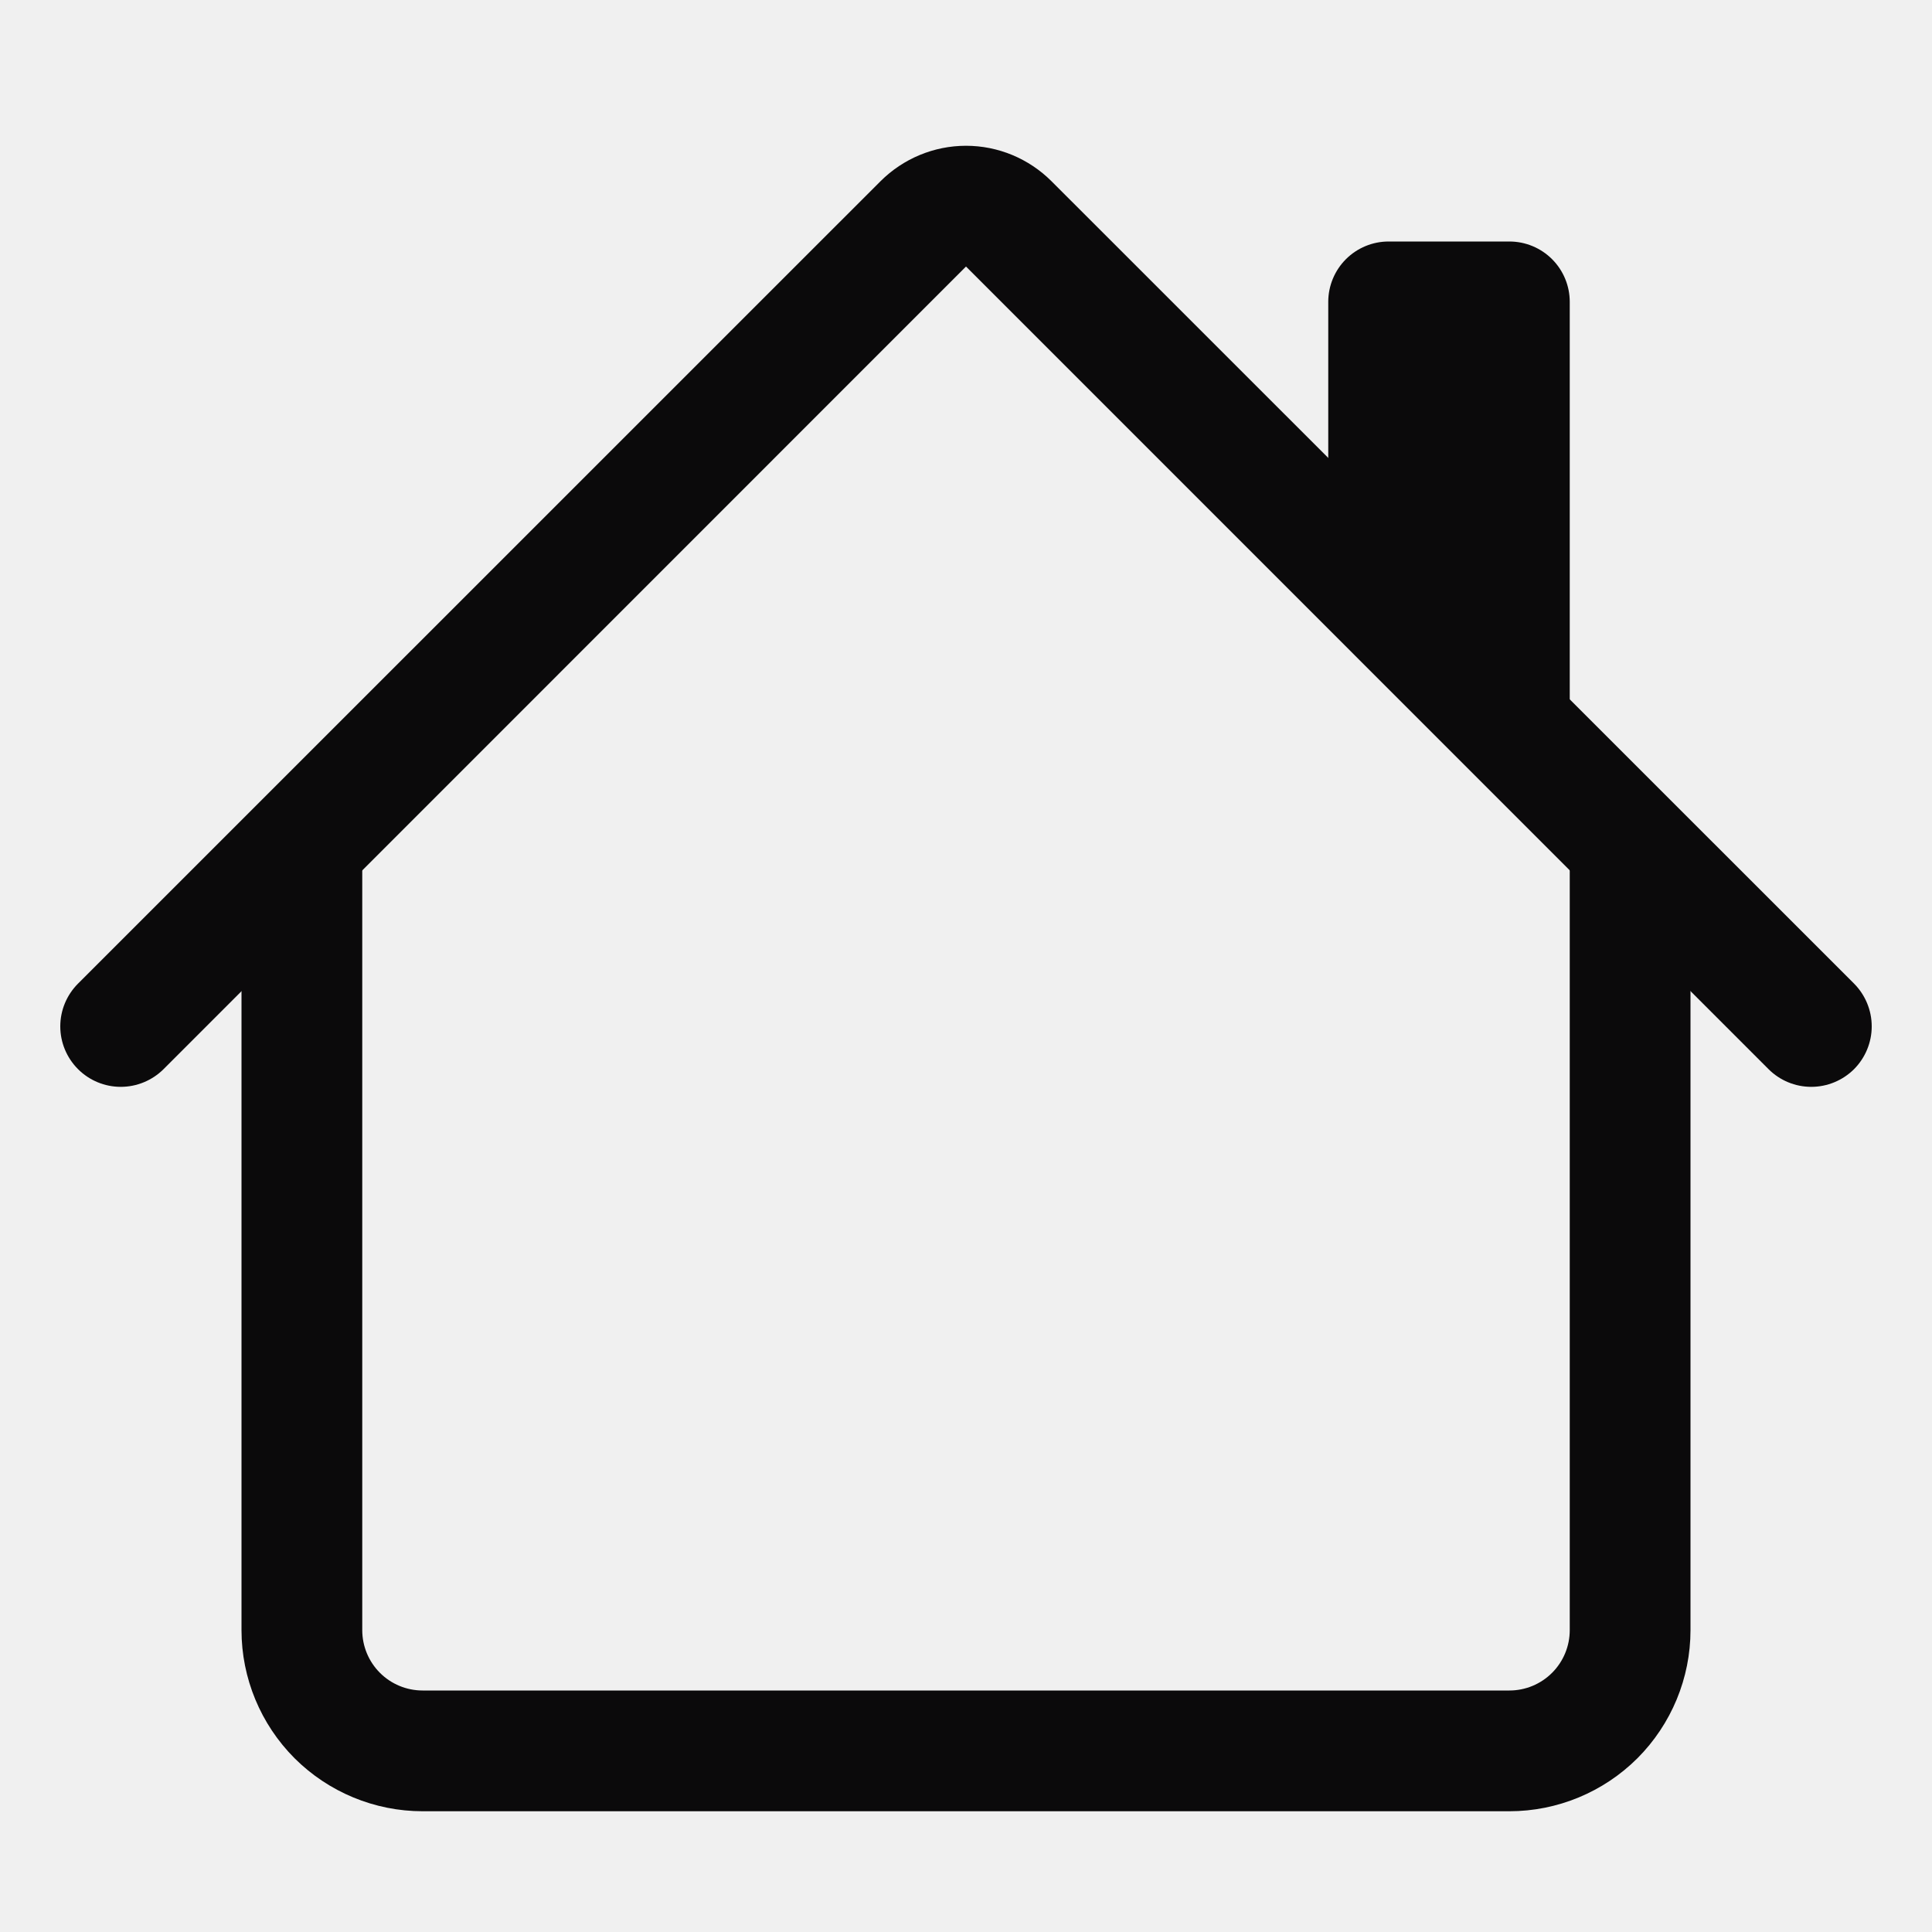
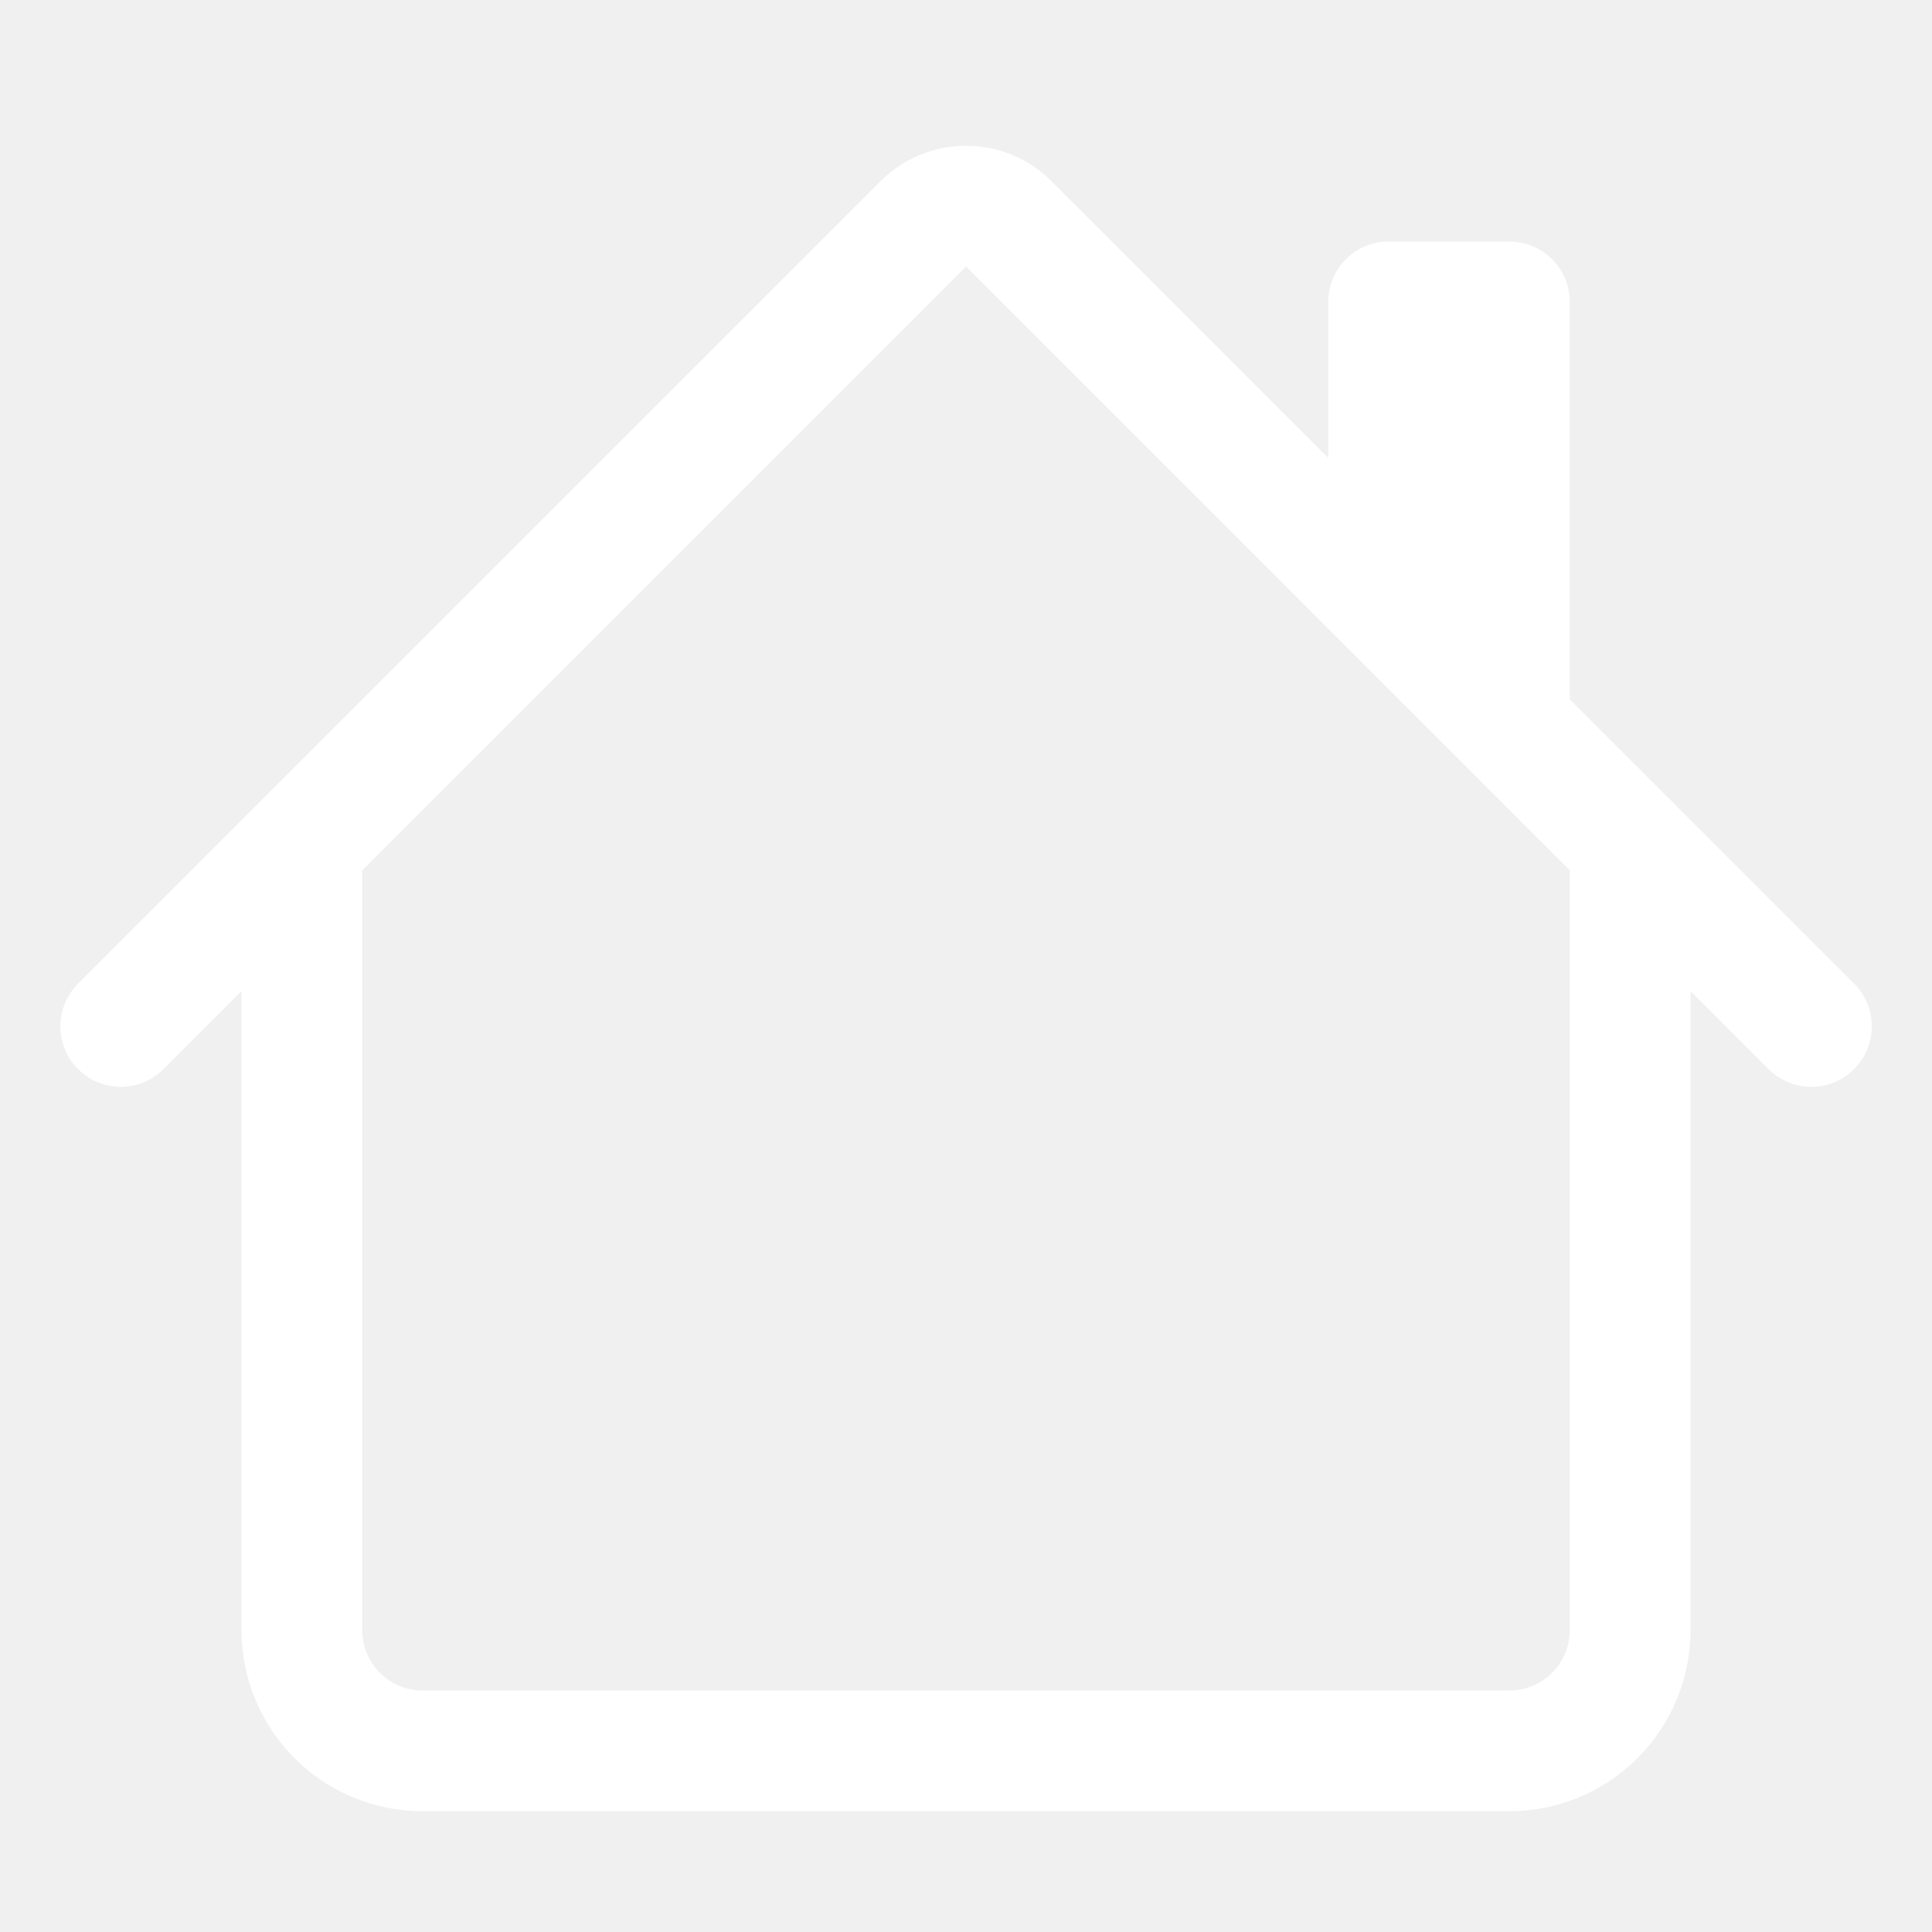
<svg xmlns="http://www.w3.org/2000/svg" width="20" height="20" viewBox="0 0 20 20" fill="none">
-   <path fill-rule="evenodd" clip-rule="evenodd" d="M2.5 16.875V8.75H3.75V16.875C3.75 17.041 3.816 17.2 3.933 17.317C4.05 17.434 4.209 17.5 4.375 17.5H15.625C15.791 17.5 15.95 17.434 16.067 17.317C16.184 17.2 16.25 17.041 16.25 16.875V8.75H17.5V16.875C17.5 17.372 17.302 17.849 16.951 18.201C16.599 18.552 16.122 18.75 15.625 18.75H4.375C3.878 18.75 3.401 18.552 3.049 18.201C2.698 17.849 2.5 17.372 2.5 16.875ZM16.25 3.125V7.5L13.75 5V3.125C13.75 2.959 13.816 2.8 13.933 2.683C14.05 2.566 14.209 2.5 14.375 2.5H15.625C15.791 2.5 15.95 2.566 16.067 2.683C16.184 2.8 16.25 2.959 16.25 3.125Z" fill="#0B0A0B" />
-   <path fill-rule="evenodd" clip-rule="evenodd" d="M9.116 1.875C9.351 1.641 9.669 1.509 10 1.509C10.332 1.509 10.649 1.641 10.884 1.875L19.193 10.182C19.31 10.3 19.376 10.459 19.376 10.625C19.376 10.791 19.31 10.95 19.193 11.068C19.075 11.185 18.916 11.251 18.75 11.251C18.584 11.251 18.425 11.185 18.308 11.068L10 2.759L1.693 11.068C1.575 11.185 1.416 11.251 1.25 11.251C1.084 11.251 0.925 11.185 0.808 11.068C0.69 10.95 0.624 10.791 0.624 10.625C0.624 10.459 0.69 10.3 0.808 10.182L9.116 1.875Z" fill="#0B0A0B" />
+   <path fill-rule="evenodd" clip-rule="evenodd" d="M2.5 16.875V8.75H3.75V16.875C3.75 17.041 3.816 17.2 3.933 17.317C4.05 17.434 4.209 17.5 4.375 17.5H15.625C15.791 17.5 15.95 17.434 16.067 17.317C16.184 17.2 16.25 17.041 16.25 16.875V8.75H17.5V16.875C17.5 17.372 17.302 17.849 16.951 18.201C16.599 18.552 16.122 18.75 15.625 18.75H4.375C3.878 18.75 3.401 18.552 3.049 18.201C2.698 17.849 2.5 17.372 2.5 16.875ZM16.25 3.125V7.5L13.75 5V3.125C13.75 2.959 13.816 2.8 13.933 2.683C14.05 2.566 14.209 2.5 14.375 2.5H15.625C15.791 2.5 15.95 2.566 16.067 2.683C16.184 2.8 16.25 2.959 16.25 3.125Z" fill="white" />
+   <path fill-rule="evenodd" clip-rule="evenodd" d="M9.117 1.875C9.351 1.64 9.669 1.509 10.001 1.509C10.332 1.509 10.65 1.64 10.884 1.875L19.193 10.182C19.311 10.3 19.377 10.459 19.377 10.625C19.377 10.791 19.311 10.95 19.193 11.067C19.076 11.185 18.917 11.251 18.751 11.251C18.585 11.251 18.426 11.185 18.308 11.067L10.001 2.759L1.693 11.067C1.576 11.185 1.417 11.251 1.251 11.251C1.085 11.251 0.926 11.185 0.808 11.067C0.691 10.95 0.625 10.791 0.625 10.625C0.625 10.459 0.691 10.3 0.808 10.182L9.117 1.875Z" fill="white" />
</svg>
